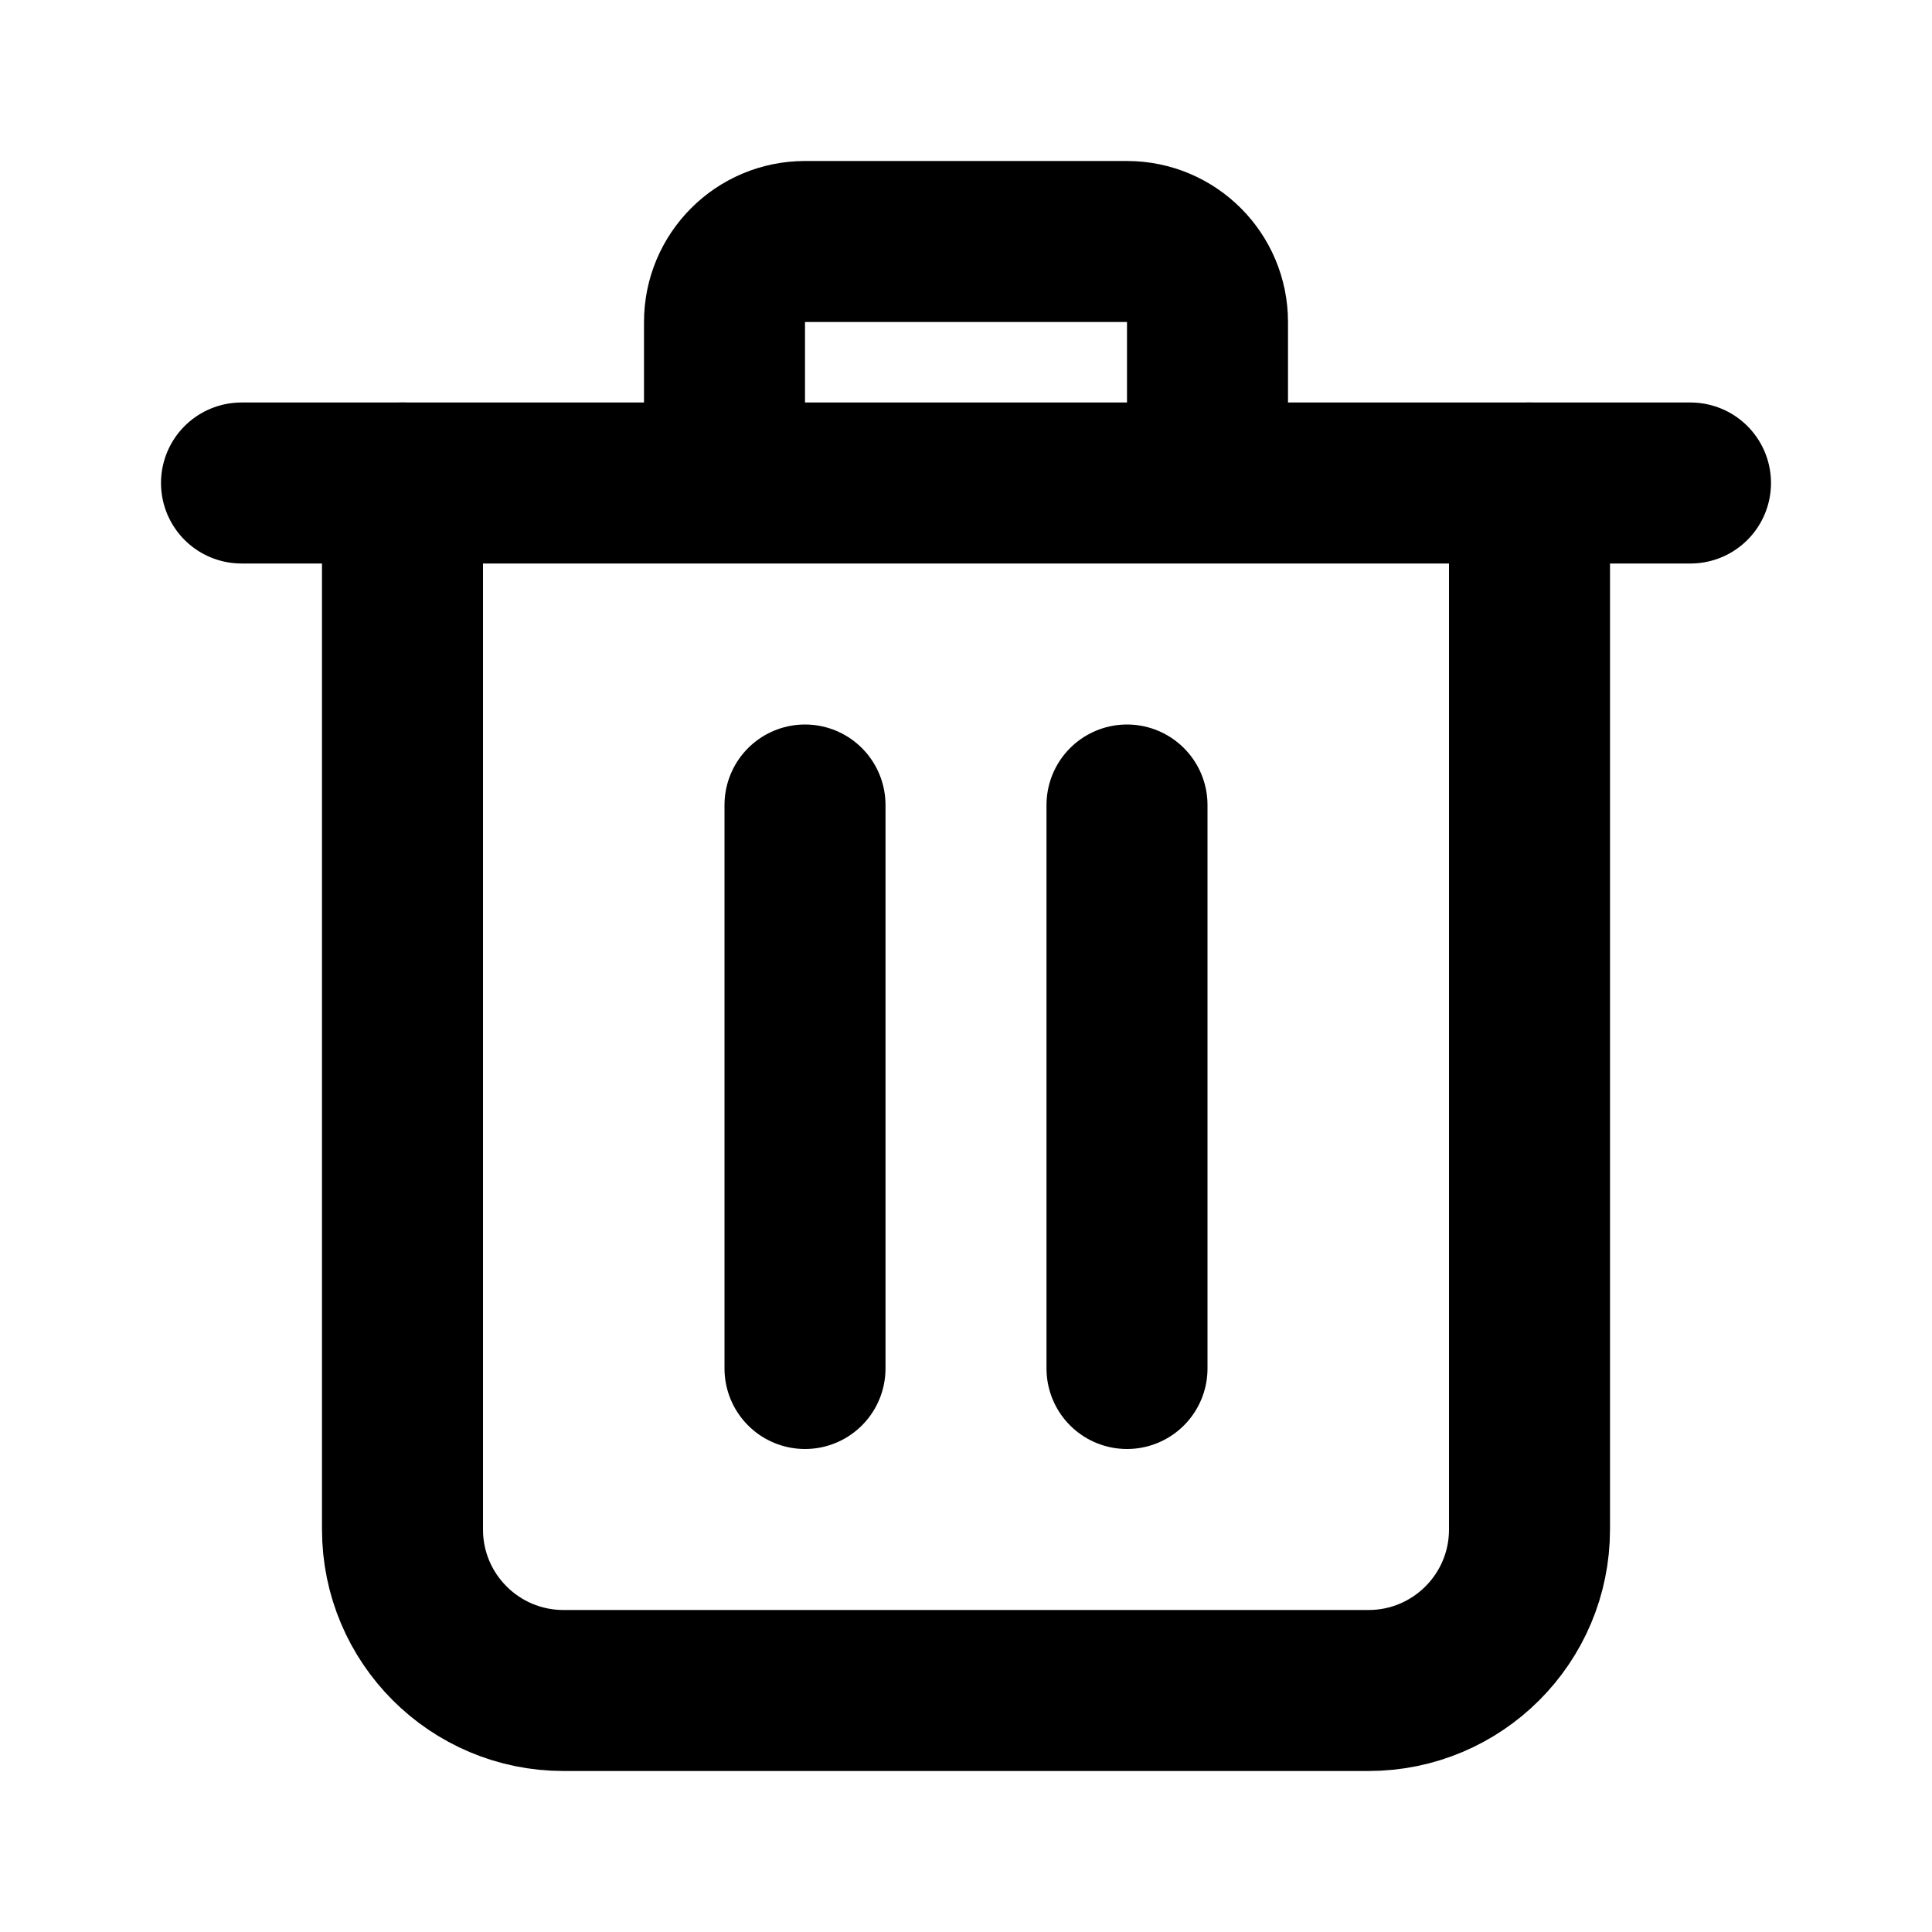
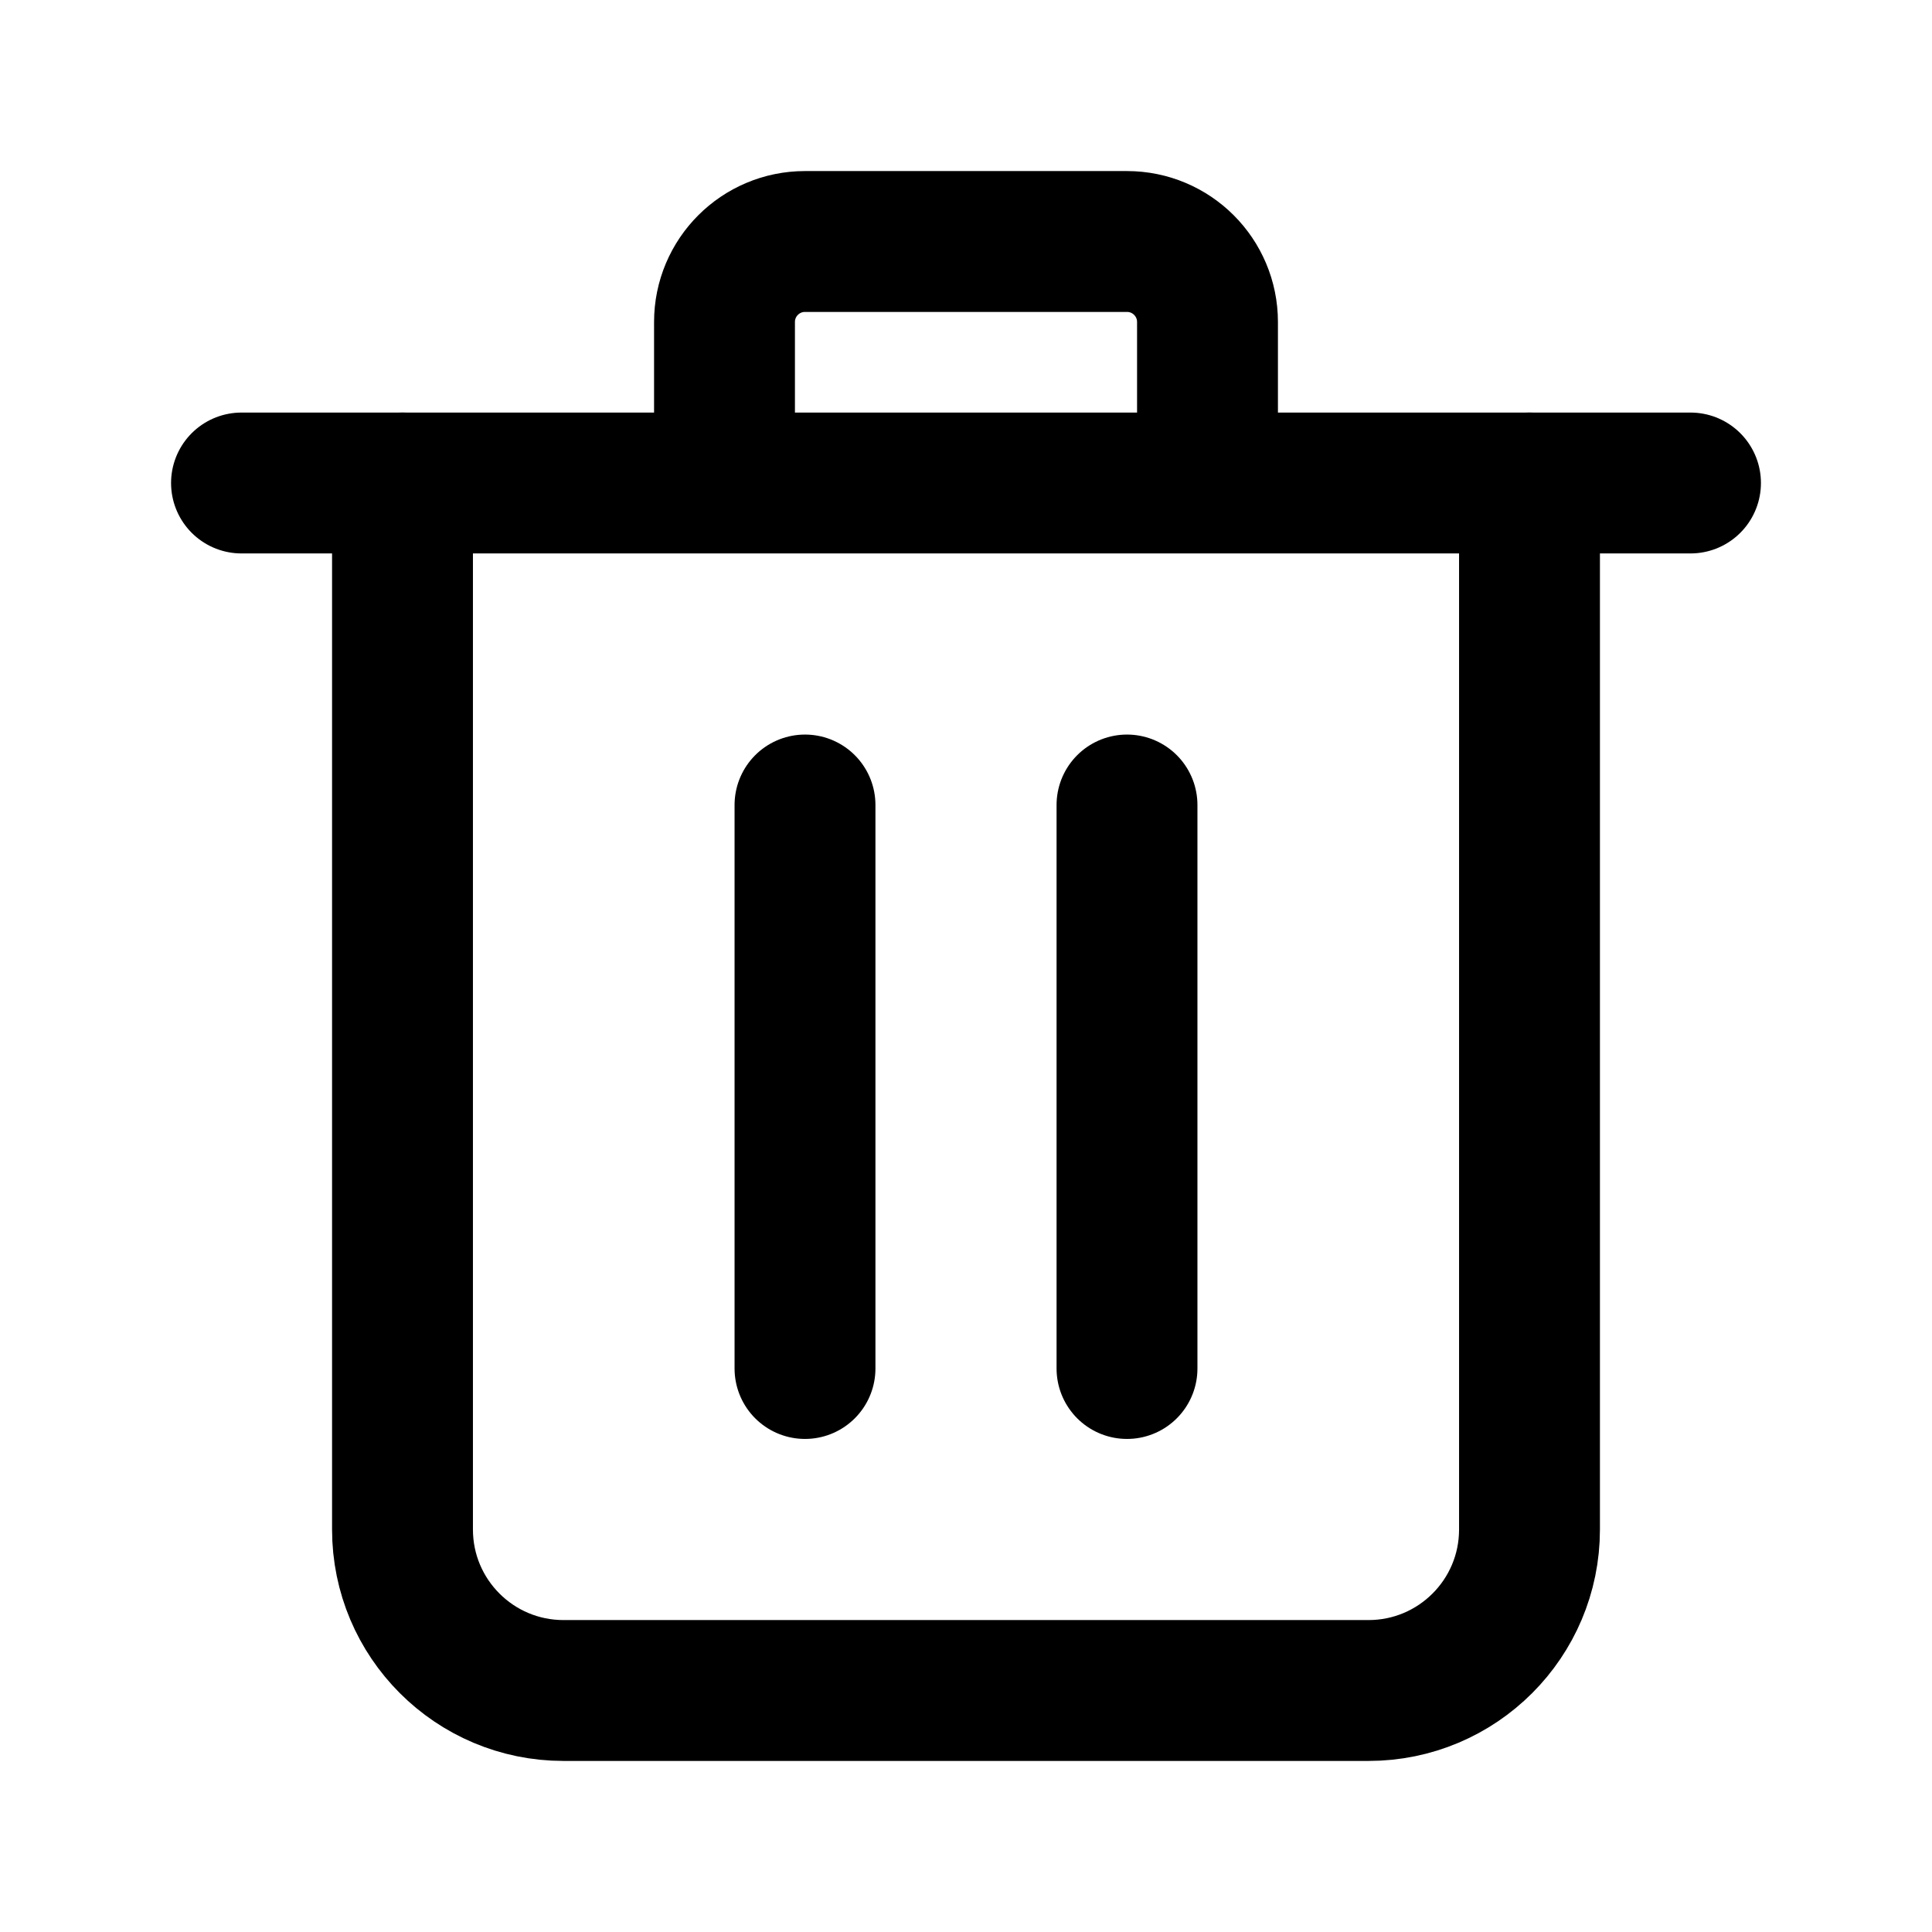
- <svg xmlns="http://www.w3.org/2000/svg" viewBox="0 0 24 24" fill="none" stroke="#000" stroke-width="2" stroke-linecap="round" stroke-linejoin="round">
+ <svg xmlns="http://www.w3.org/2000/svg" viewBox="0 0 24 24" fill="none" stroke="#000" stroke-width="1.75" stroke-linecap="round" stroke-linejoin="round">
  <path d="M3 6h18M9 6V4a1 1 0 0 1 1-1h4a1 1 0 0 1 1 1v2" />
  <path d="M5 6v13a2 2 0 0 0 2 2h10a2 2 0 0 0 2-2V6M10 10v7M14 10v7" />
</svg>
